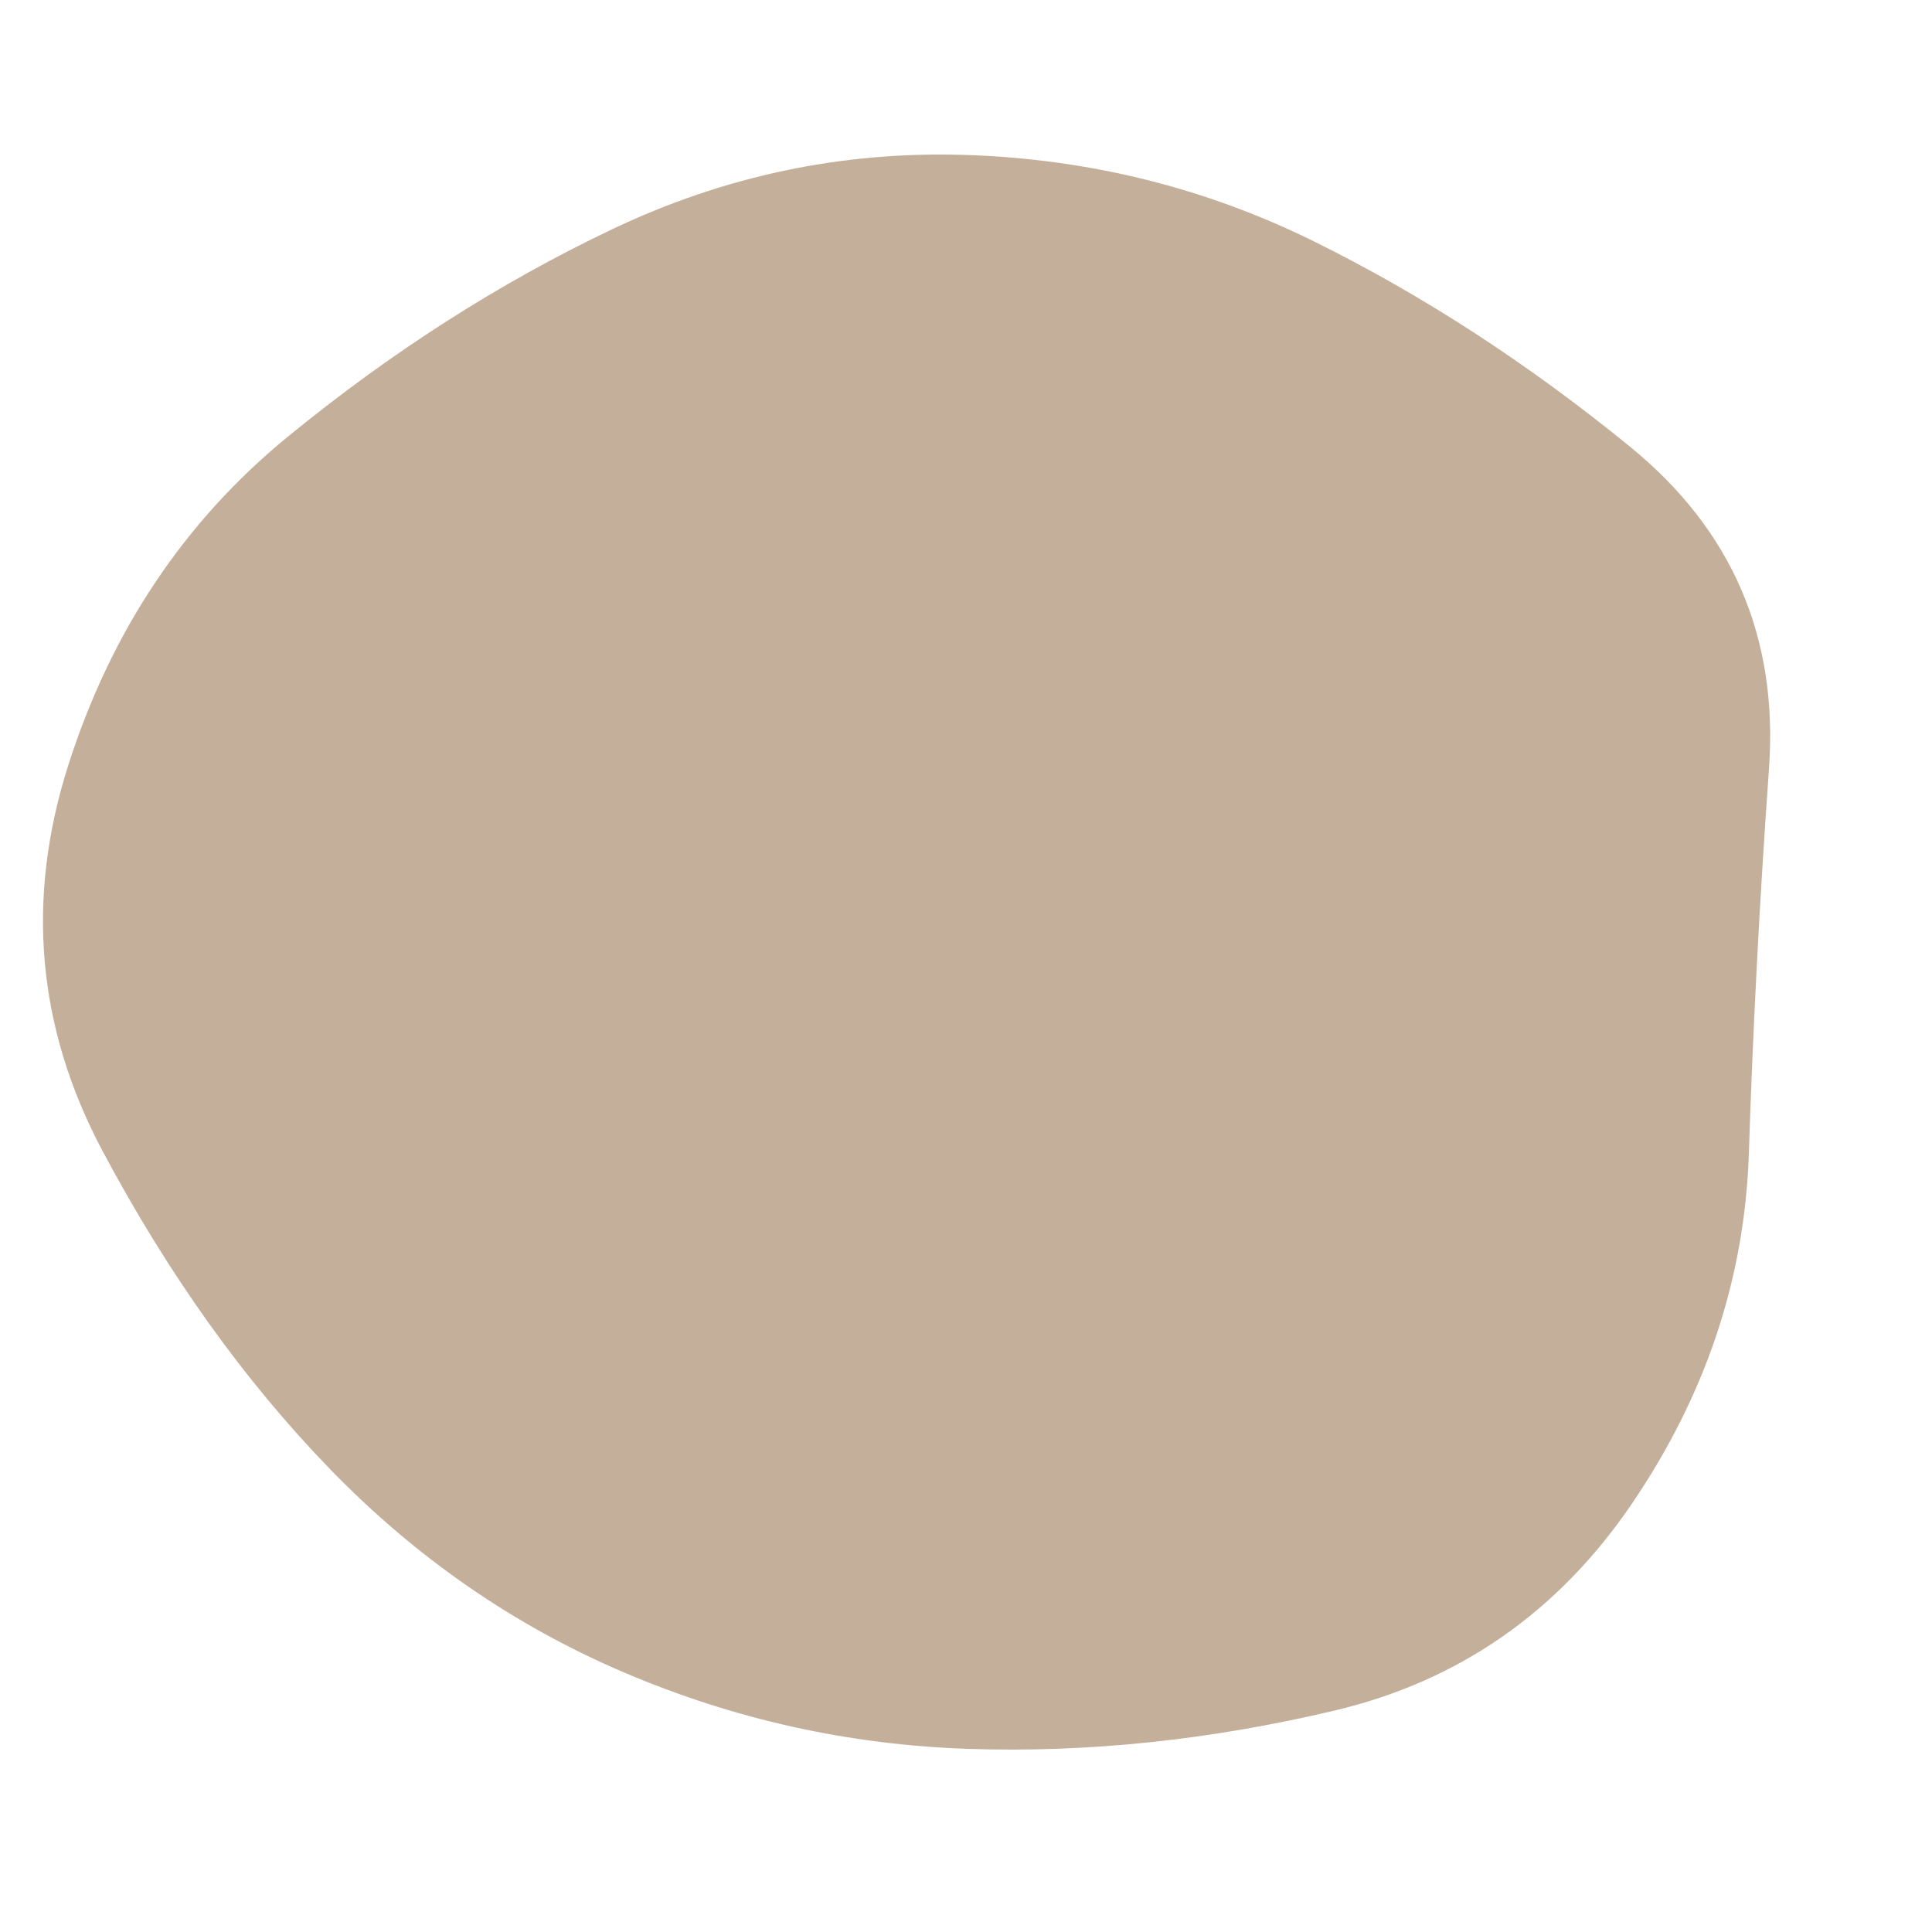
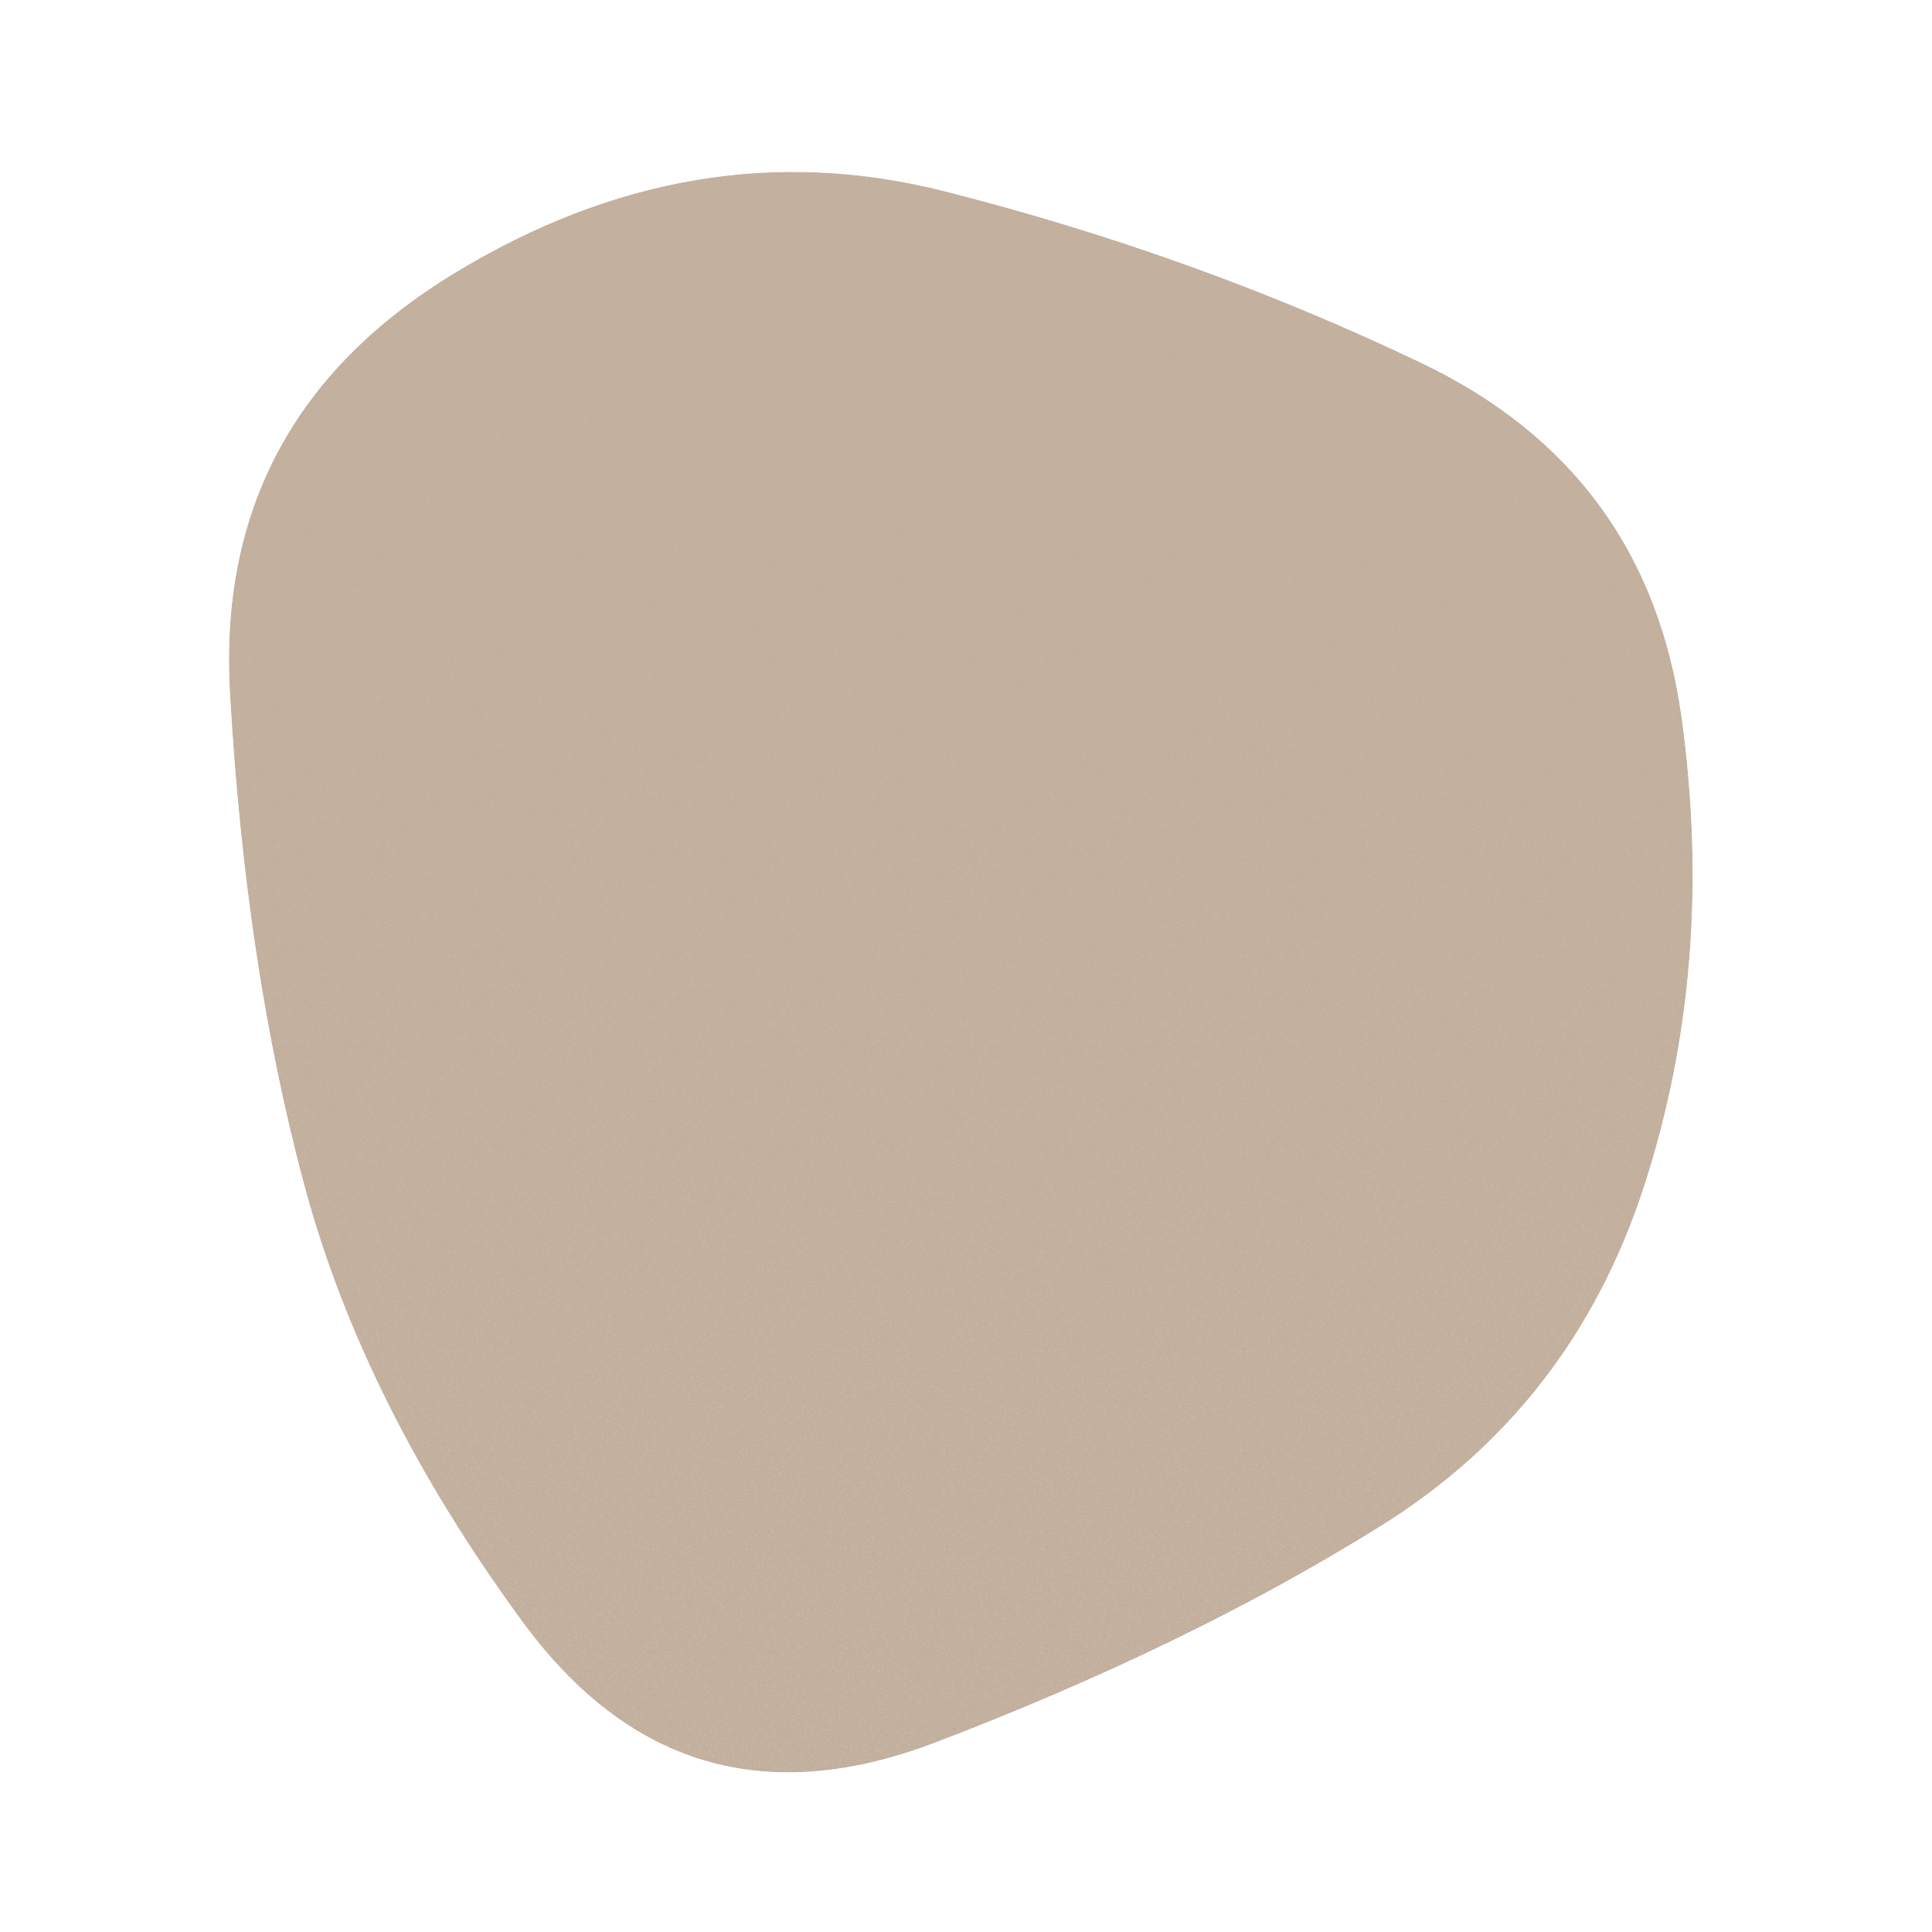
- <svg xmlns="http://www.w3.org/2000/svg" id="10015.io" viewBox="0 0 480 480">
-   <path fill="#c4af9a" d="M434.5,286.5Q433,333,405.5,373.5Q378,414,331.5,425Q285,436,240.5,434.5Q196,433,155,415.5Q114,398,82,365Q50,332,25.5,286Q1,240,17,190Q33,140,71.5,108.5Q110,77,152,57Q194,37,240,38.5Q286,40,326.5,60Q367,80,405,111Q443,142,439.5,191Q436,240,434.5,286.5Z" />
+ <svg xmlns="http://www.w3.org/2000/svg" viewBox="0 0 1000 1000">
+   <defs>
+     <clipPath id="b">
+       <path fill="currentColor" d="M851 614q-37 114-136.5 176T484 902q-131 50-213.5-62.5t-113-226Q127 500 119 358.5t116-217Q359 66 489 99t247 89q117 56 134.5 184T851 614Z" />
+     </clipPath>
+     <filter id="a" x="-50vw" y="-50vh" width="100vw" height="100vh">
+       <feFlood flood-color="#fff" result="neutral-gray" />
+       <feTurbulence type="fractalNoise" baseFrequency="2.5" numOctaves="100" stitchTiles="stitch" result="noise" />
+       <feColorMatrix in="noise" type="saturate" values="0" result="destaturatedNoise" />
+       <feComponentTransfer in="desaturatedNoise" result="theNoise">
+         <feFuncA type="table" tableValues="0 0 0.5 0" />
+       </feComponentTransfer>
+       <feBlend in="SourceGraphic" in2="theNoise" mode="soft-light" result="noisy-image" />
+     </filter>
+   </defs>
+   <g filter="url(#a)" clip-path="url(#b)">
+     <path fill="#C4AF9A" d="M851 614q-37 114-136.5 176T484 902q-131 50-213.5-62.5t-113-226Q127 500 119 358.5t116-217Q359 66 489 99t247 89q117 56 134.5 184T851 614Z" />
+   </g>
</svg>
